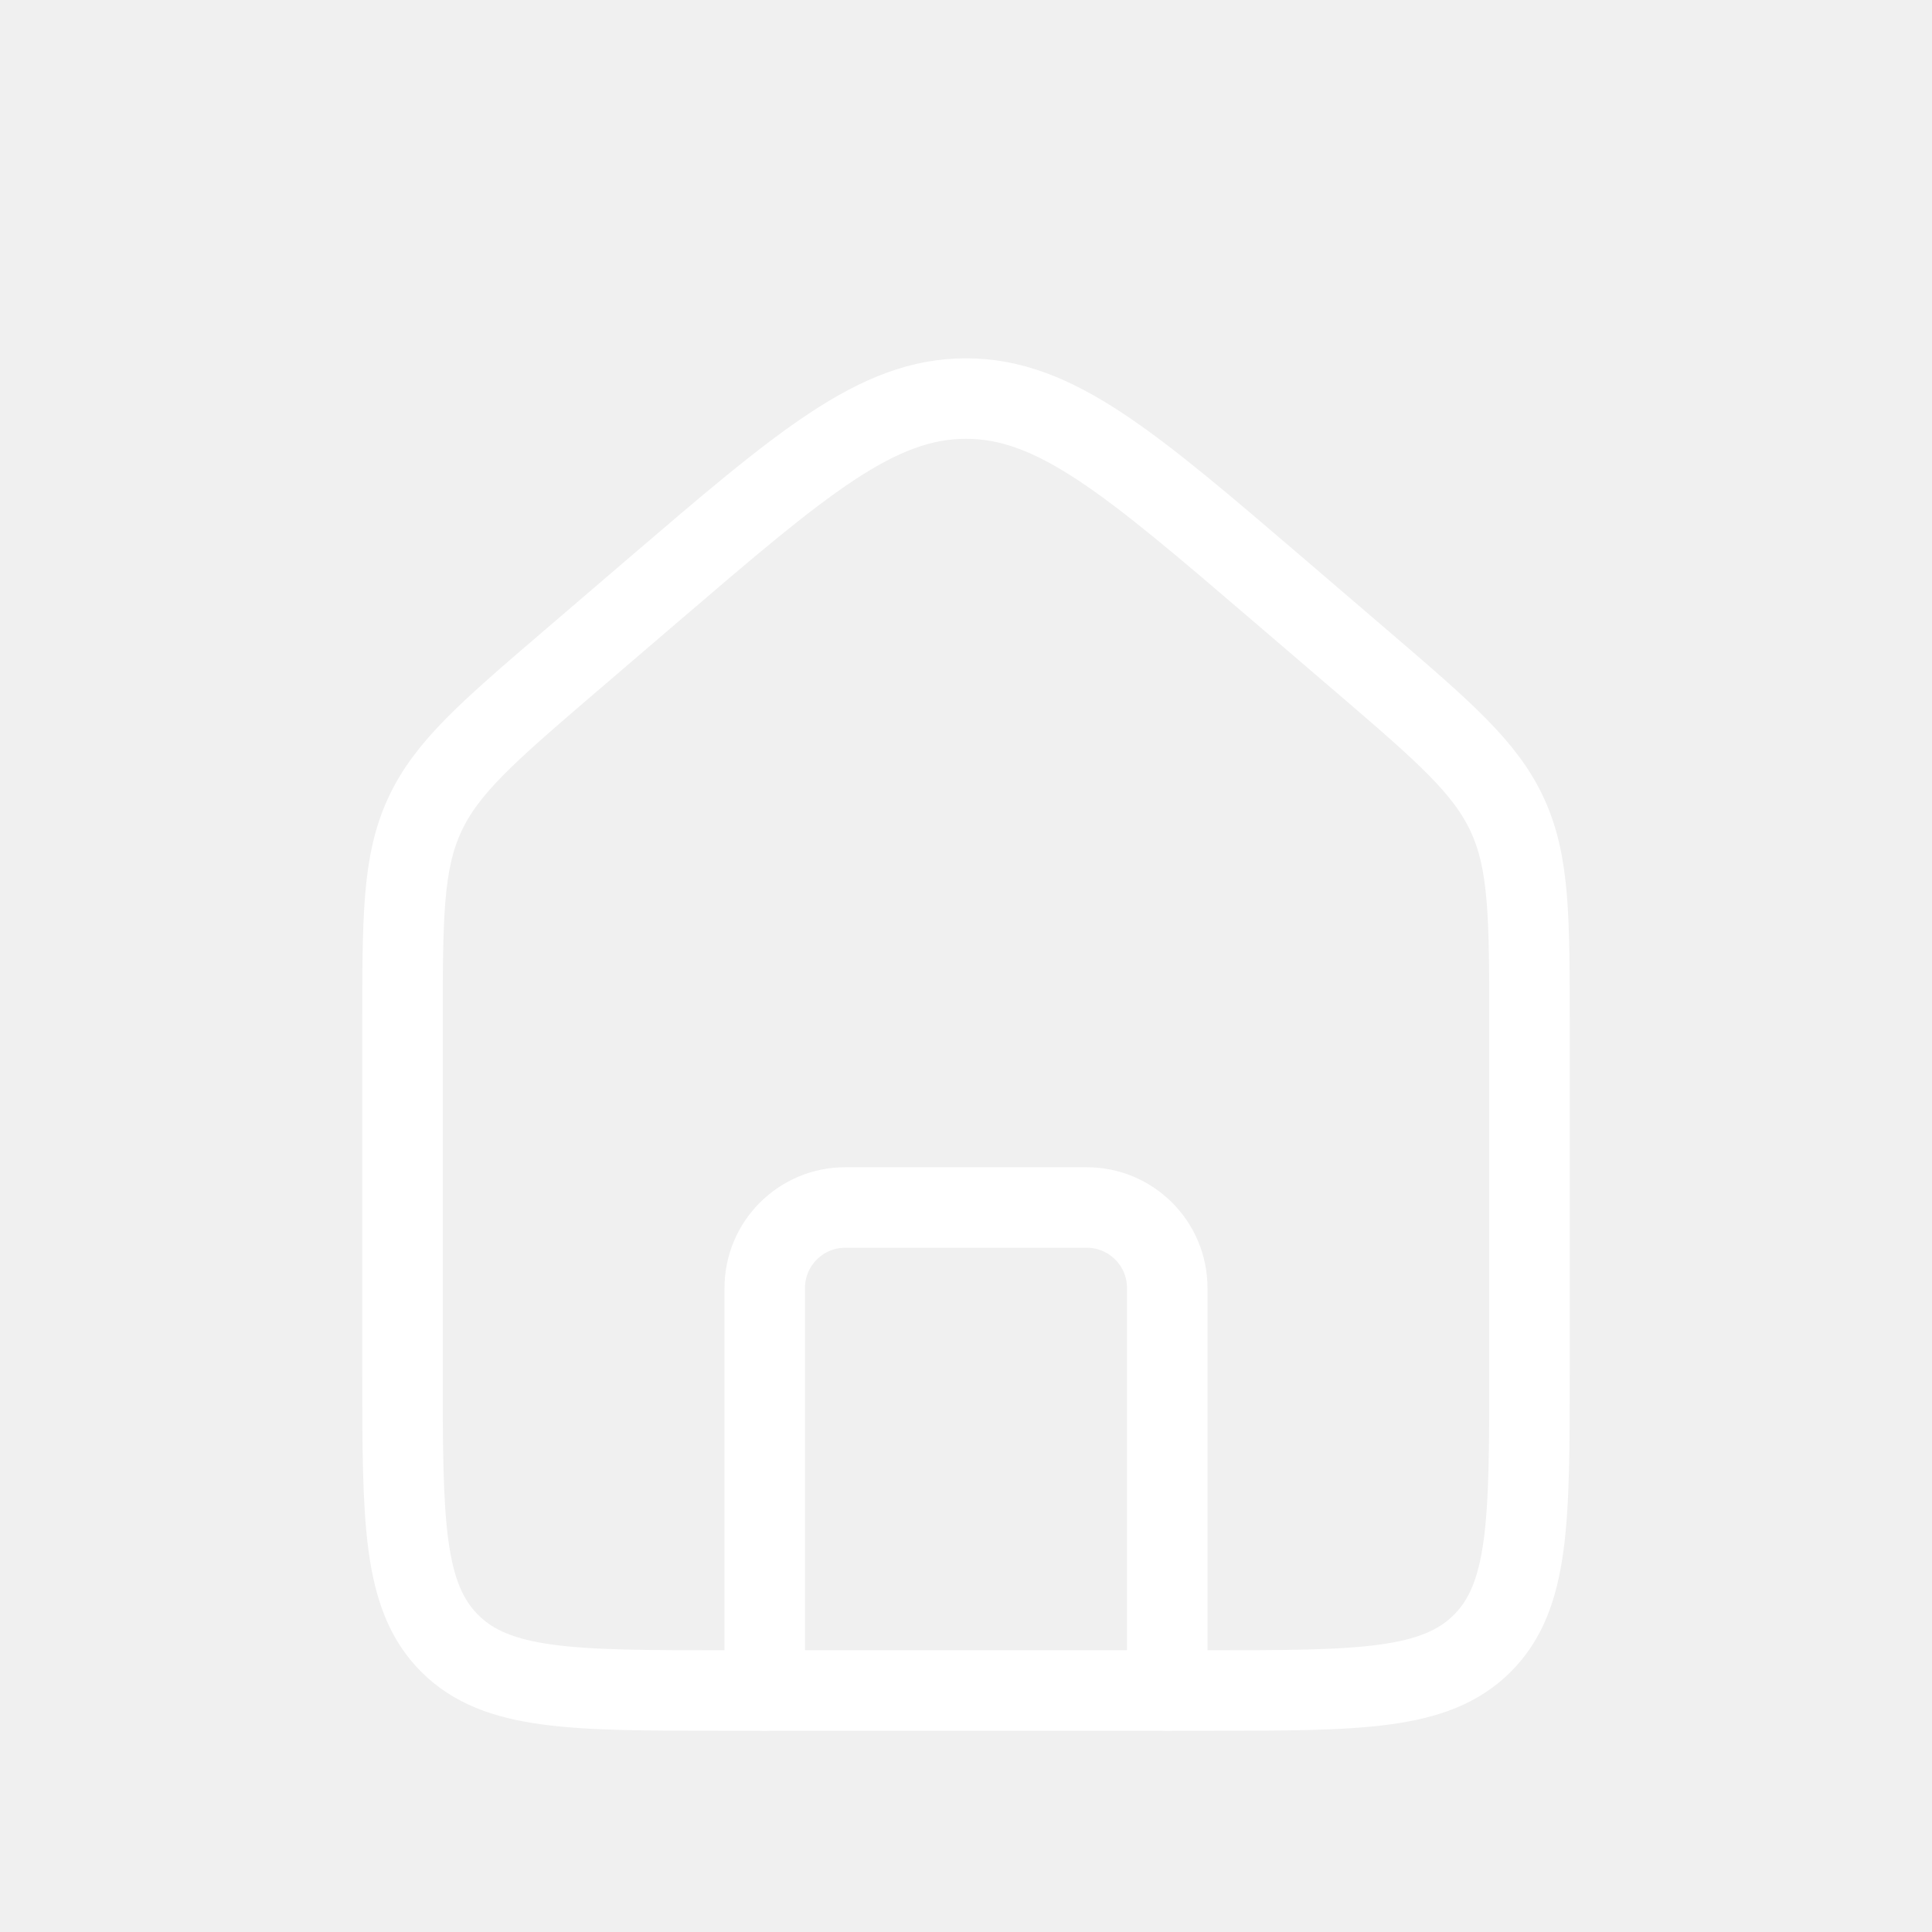
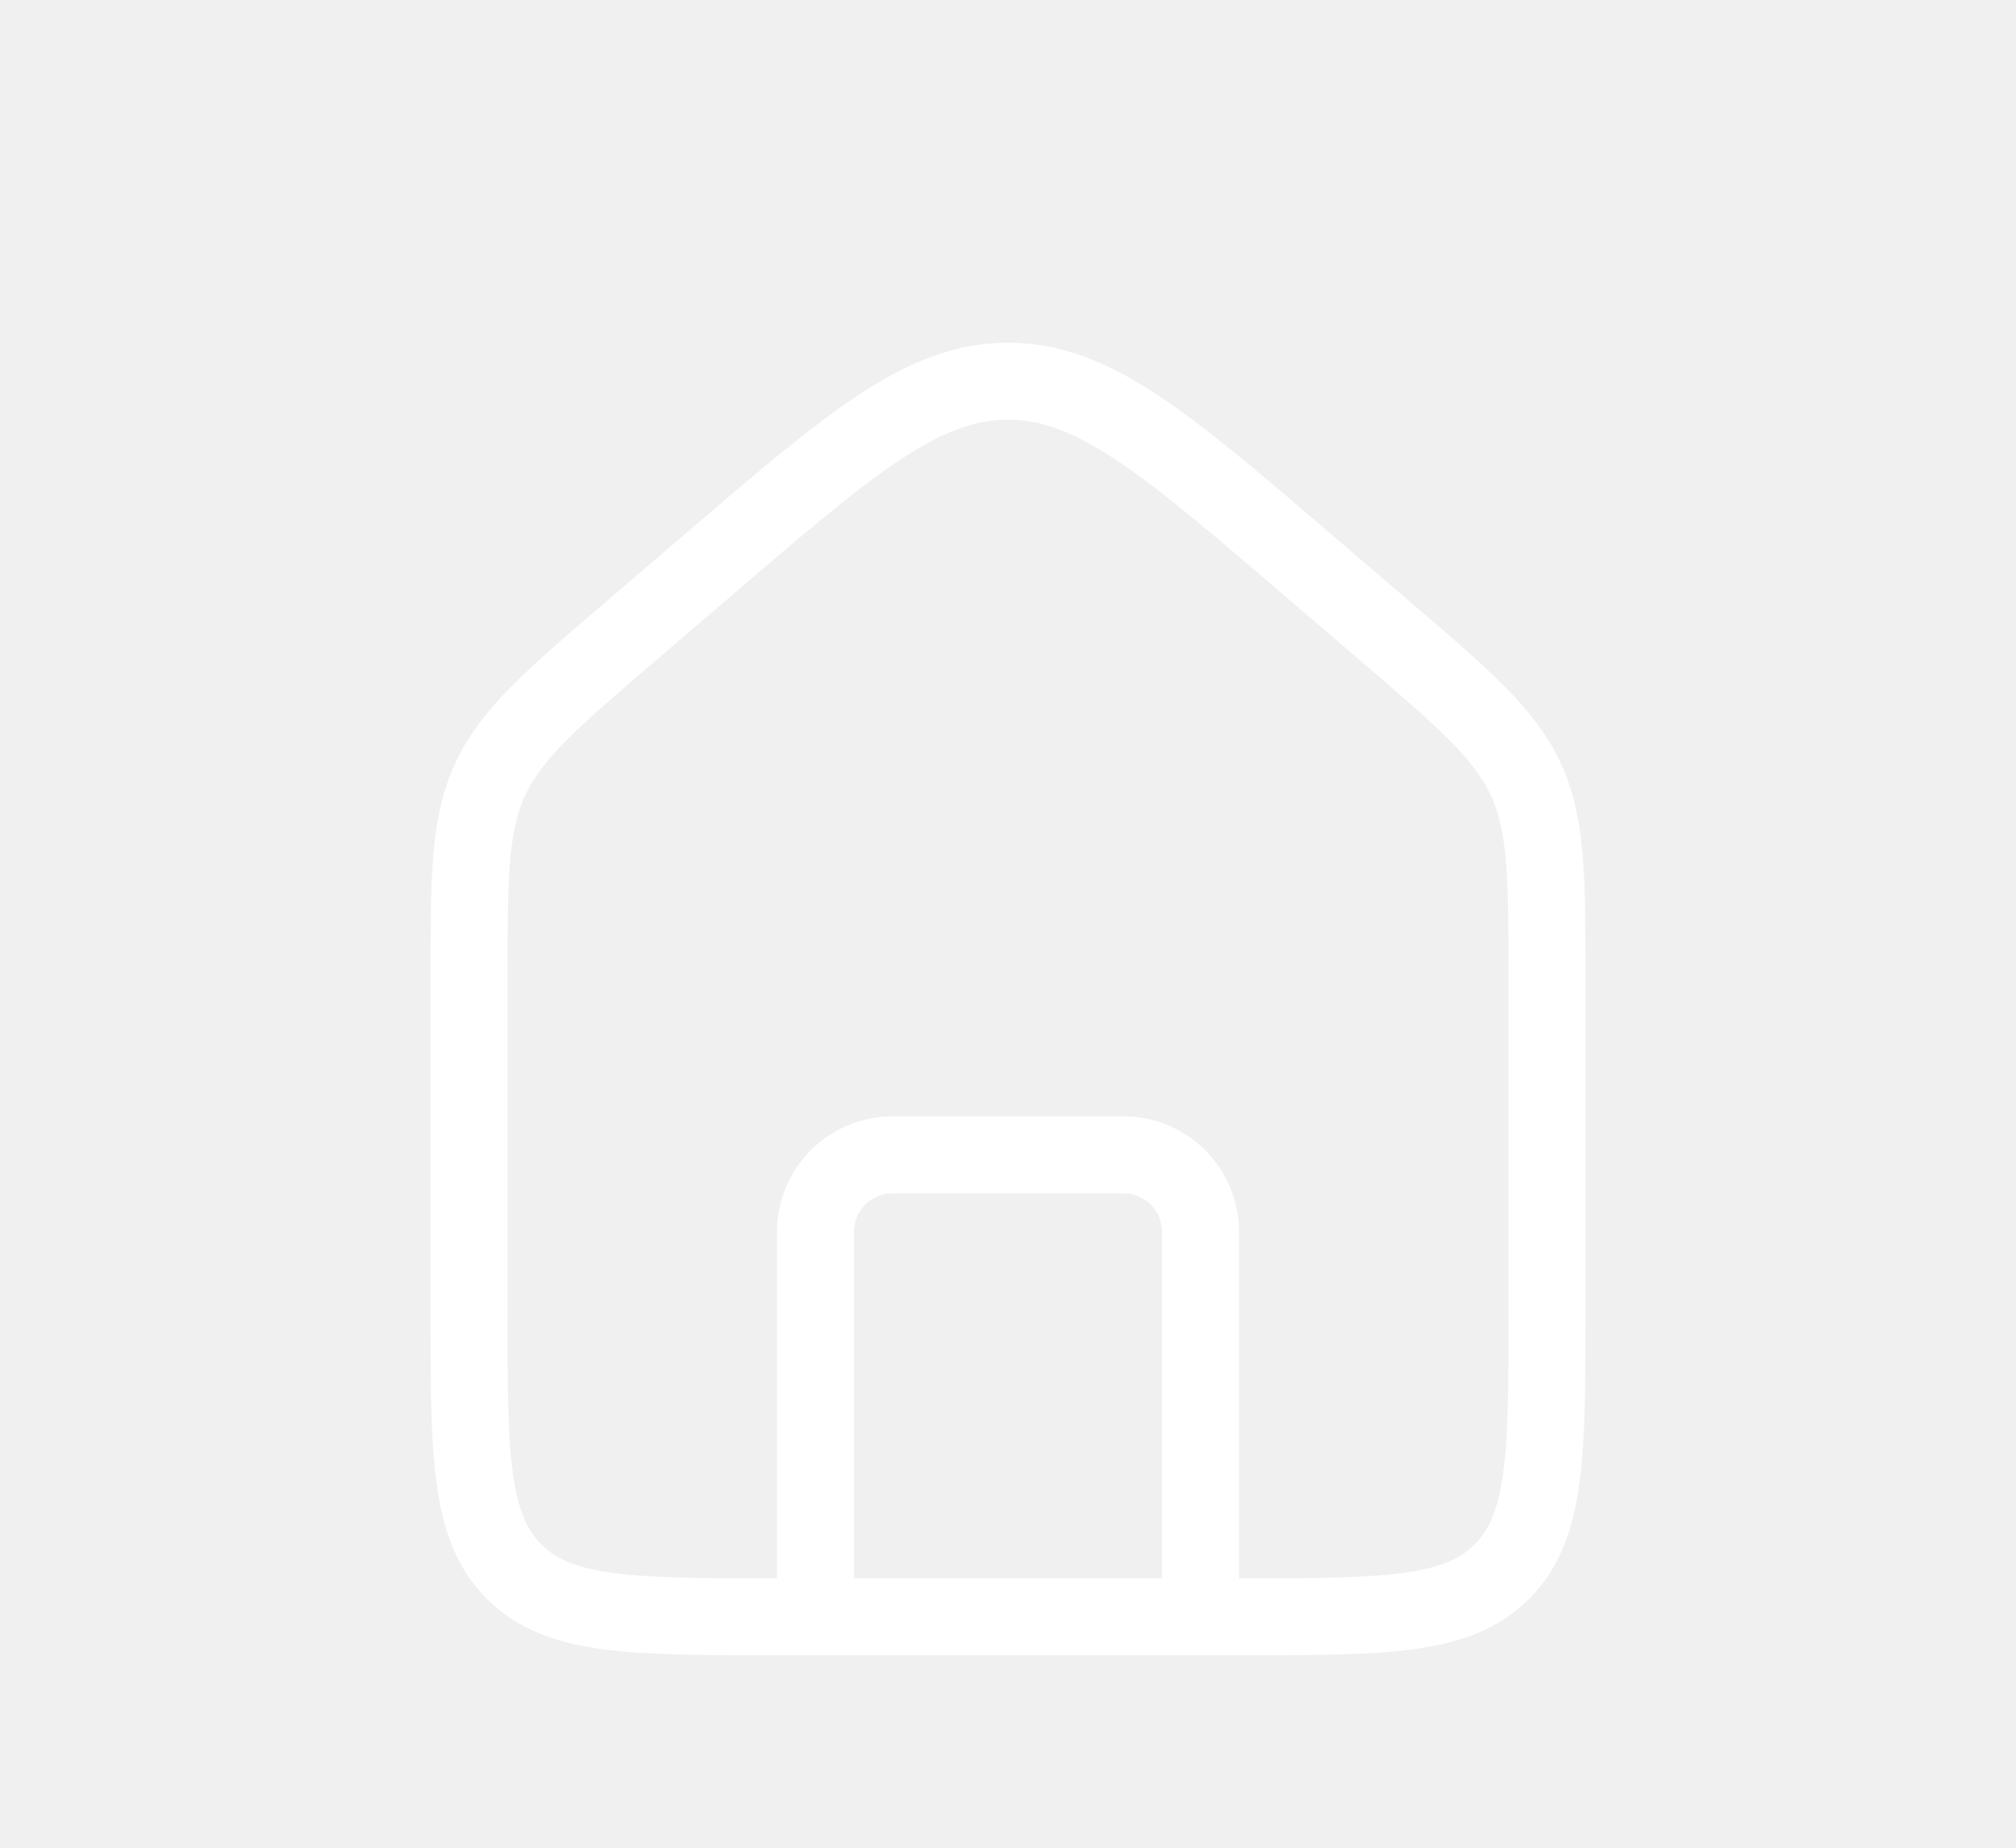
- <svg xmlns="http://www.w3.org/2000/svg" width="36" height="36" viewBox="0 0 24 24" fill="none">
+ <svg xmlns="http://www.w3.org/2000/svg" width="24" height="22" viewBox="0 0 24 24" fill="none">
  <path d="M5 12.76C5 11.402 5 10.723 5.274 10.126C5.549 9.53 6.064 9.088 7.095 8.204L8.095 7.347C9.959 5.75 10.89 4.951 12 4.951C13.11 4.951 14.041 5.75 15.905 7.347L16.905 8.204C17.936 9.088 18.451 9.53 18.726 10.126C19 10.723 19 11.402 19 12.76V17C19 18.886 19 19.828 18.414 20.414C17.828 21 16.886 21 15 21H9C7.114 21 6.172 21 5.586 20.414C5 19.828 5 18.886 5 17V12.76Z" stroke="white" />
  <path d="M14.5 21V16C14.5 15.448 14.052 15 13.5 15H10.5C9.948 15 9.5 15.448 9.5 16V21" stroke="white" stroke-linecap="round" stroke-linejoin="round" />
</svg>
